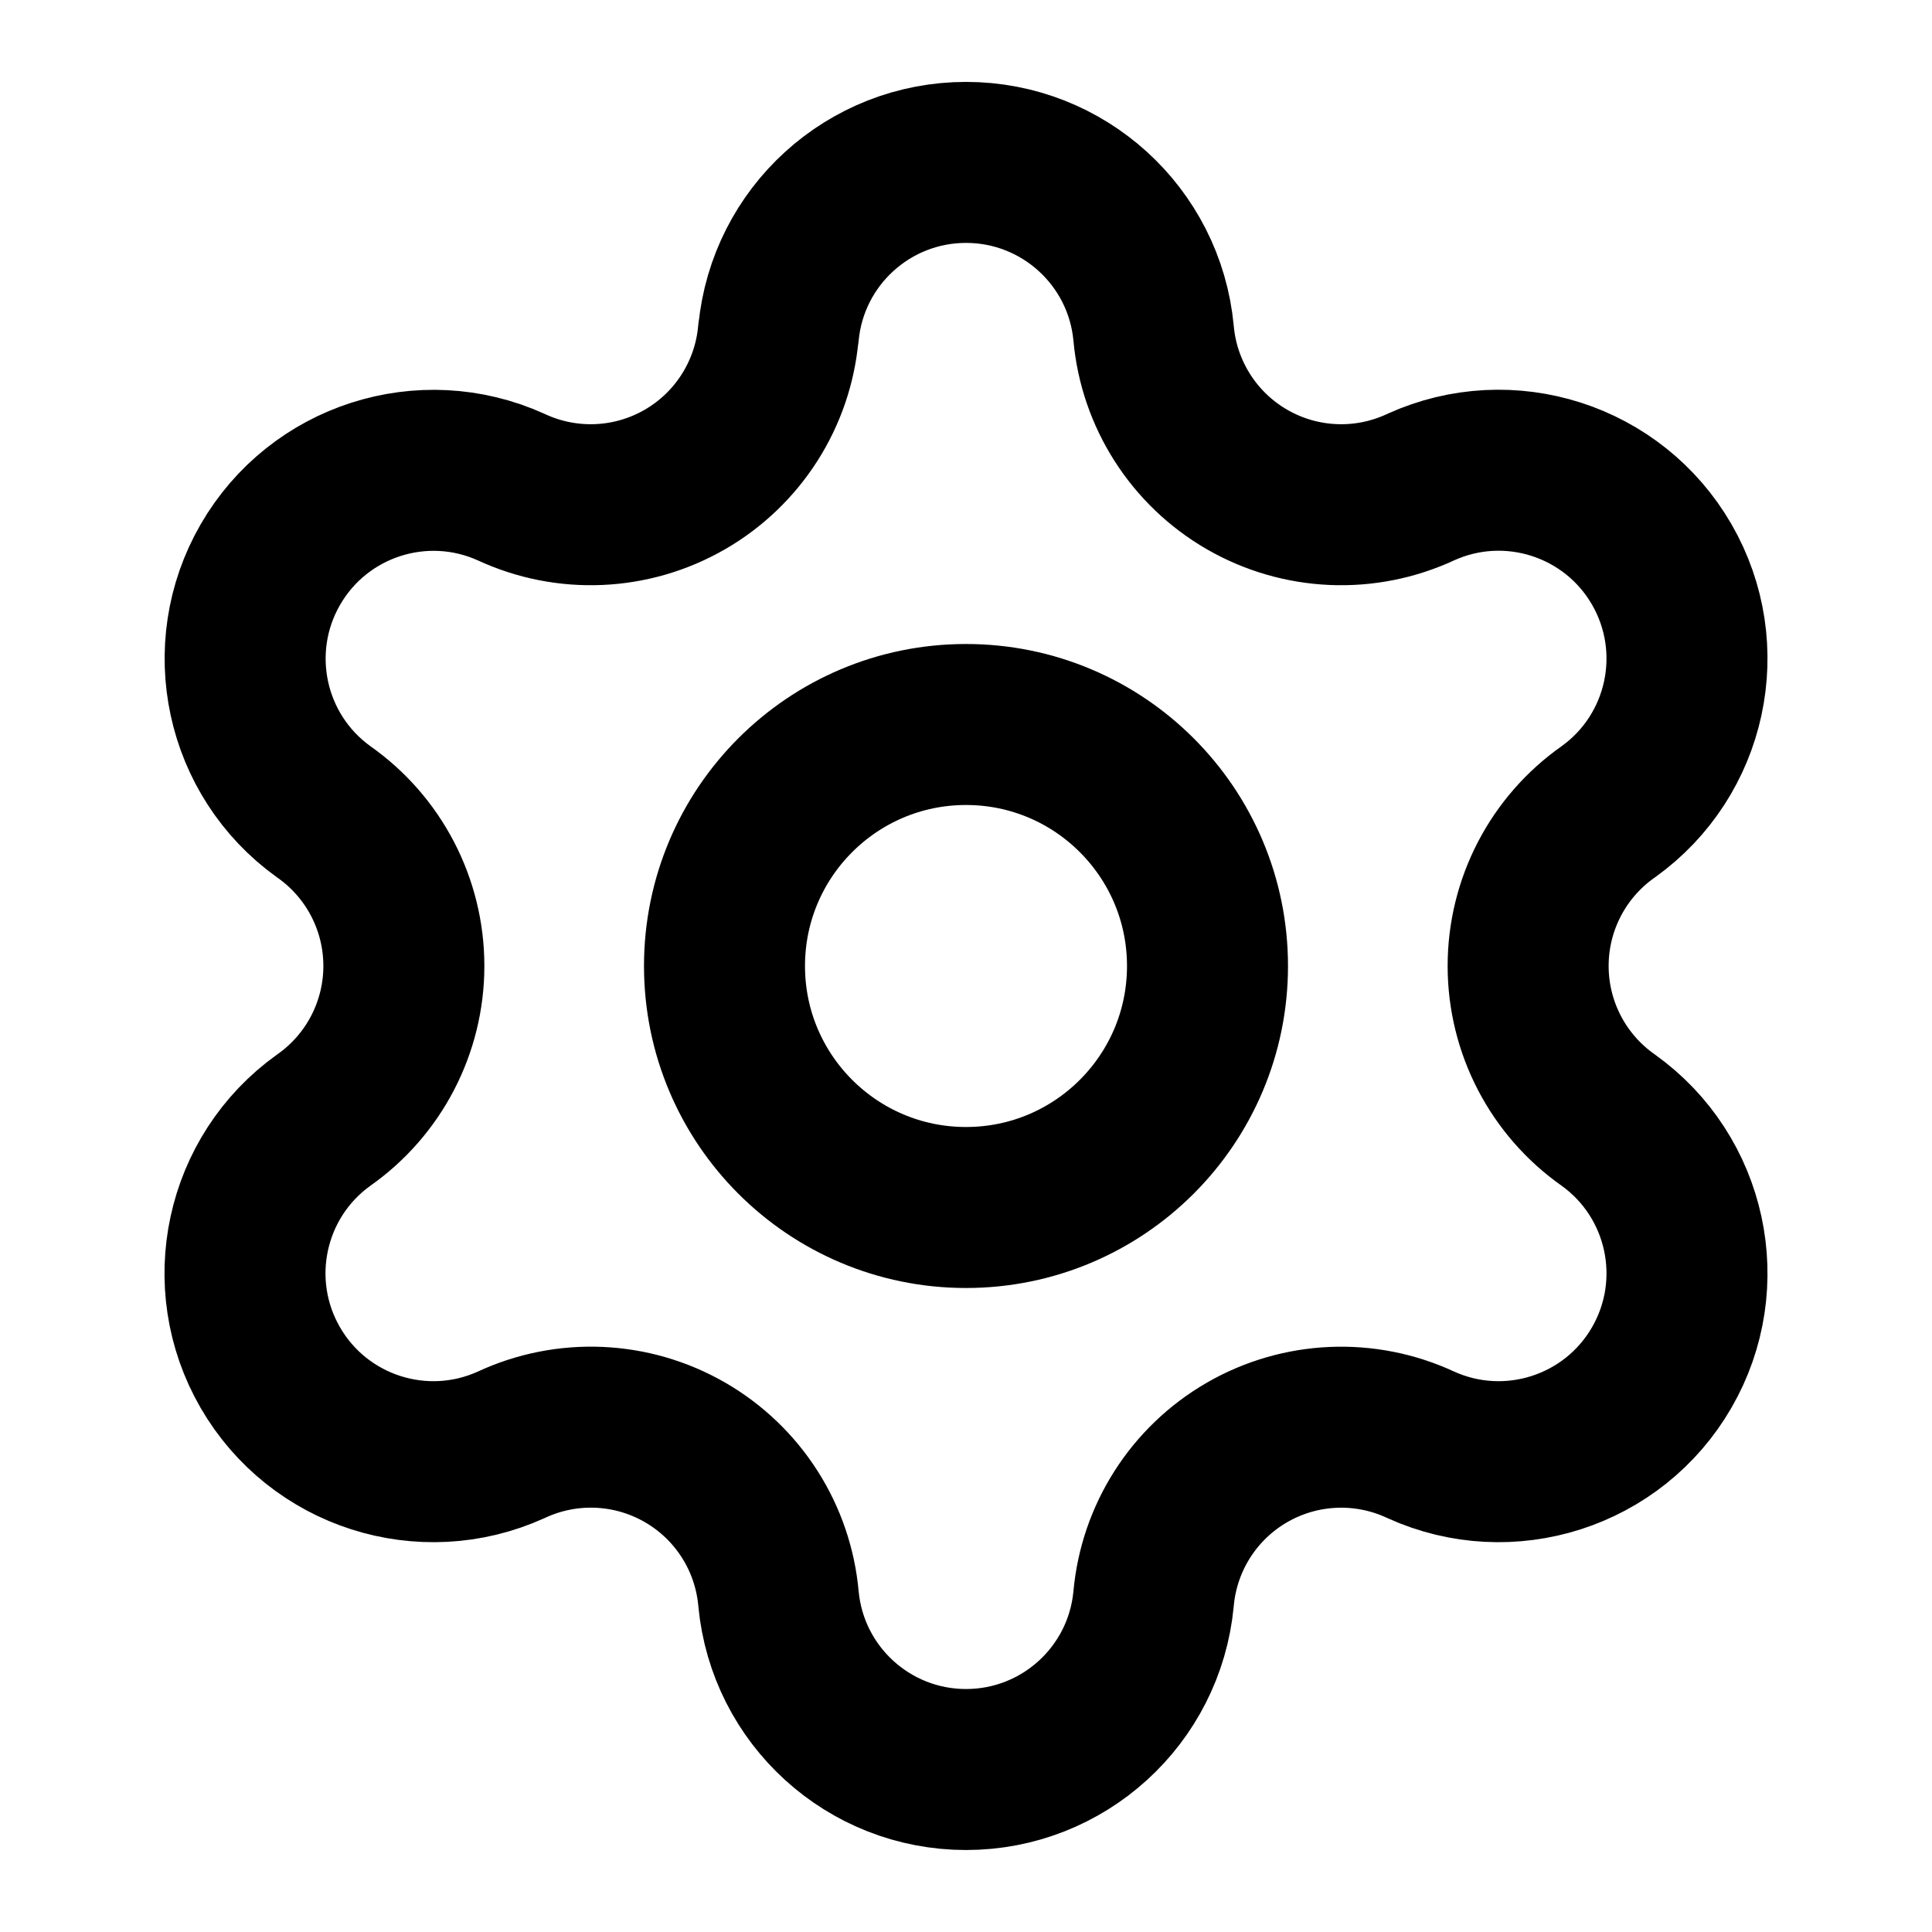
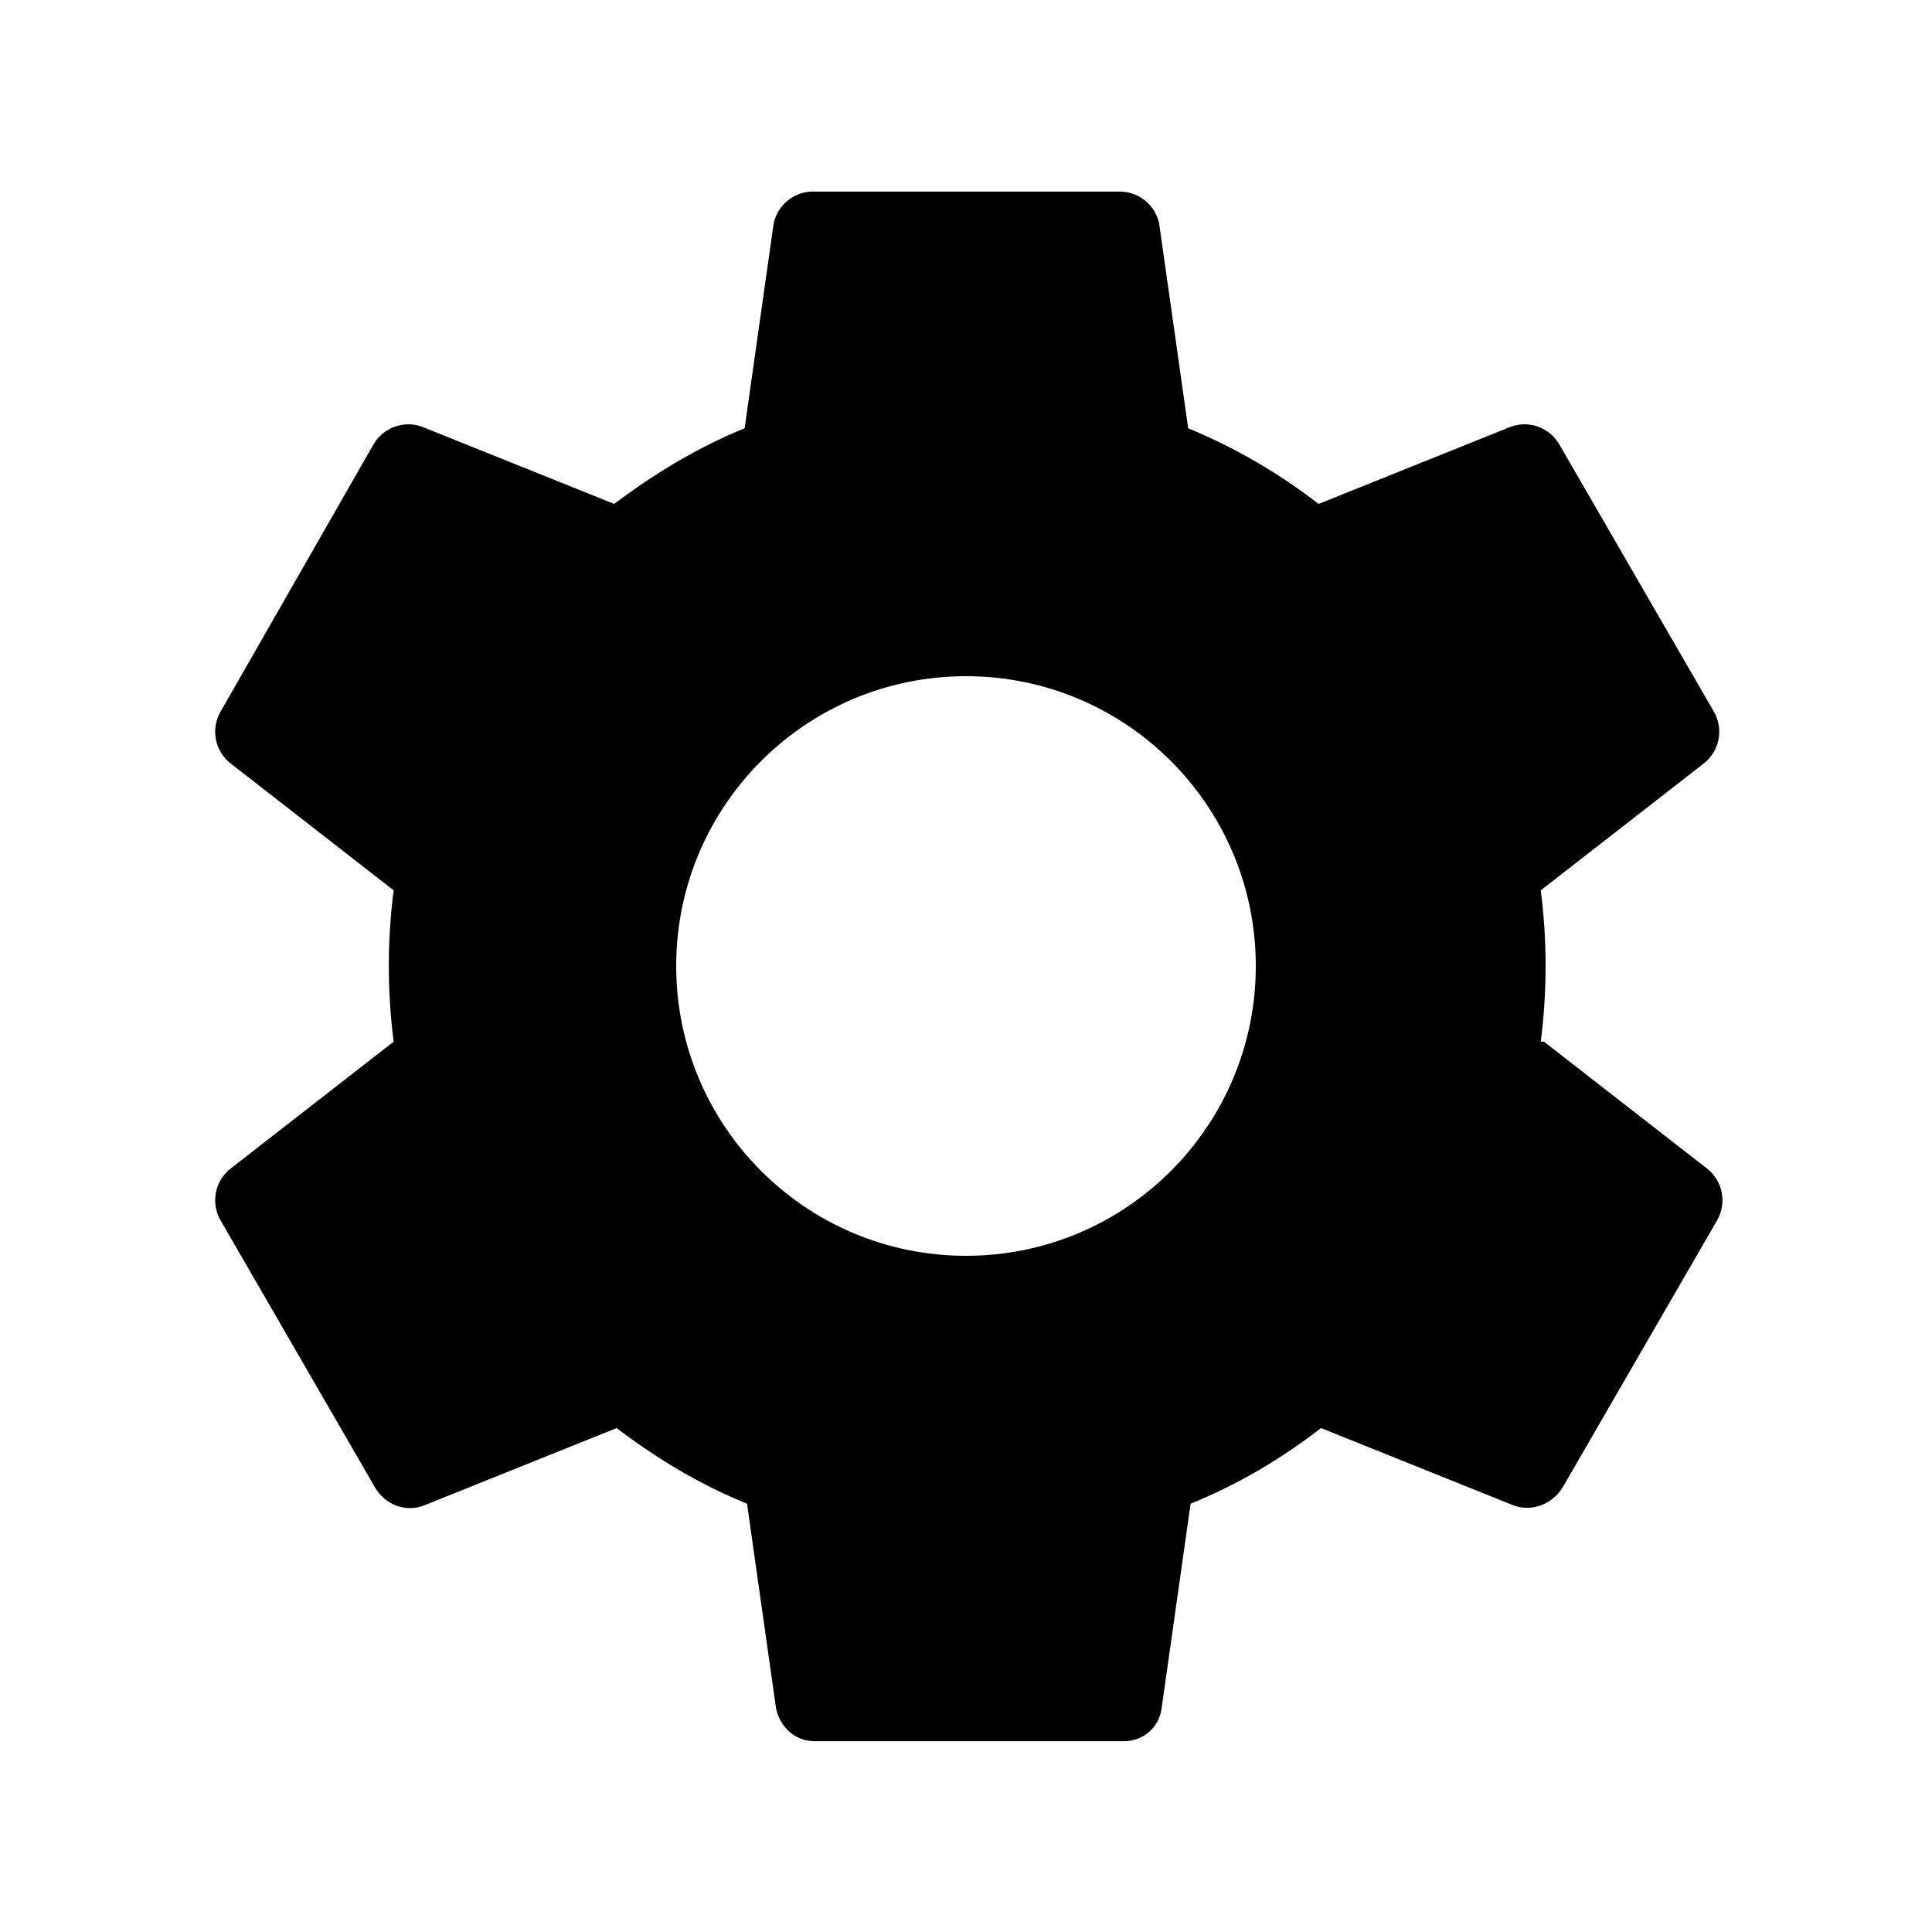
- <svg xmlns="http://www.w3.org/2000/svg" class="lucide lucide-settings" width="24" height="24" viewBox="0 0 24 24" fill="none" stroke="currentColor" stroke-width="2" stroke-linecap="round" stroke-linejoin="round">
-   <path d="M9.671 4.136a2.34 2.34 0 0 1 4.659 0 2.34 2.34 0 0 0 3.319 1.915 2.34 2.34 0 0 1 2.33 4.033 2.34 2.34 0 0 0 0 3.831 2.34 2.34 0 0 1-2.33 4.033 2.34 2.34 0 0 0-3.319 1.915 2.34 2.34 0 0 1-4.659 0 2.34 2.34 0 0 0-3.32-1.915 2.34 2.34 0 0 1-2.33-4.033 2.34 2.34 0 0 0 0-3.831A2.34 2.34 0 0 1 6.35 6.051a2.34 2.34 0 0 0 3.319-1.915" />
-   <circle cx="12" cy="12" r="3" />
+ <svg xmlns="http://www.w3.org/2000/svg" width="24" height="24" viewBox="0 0 24 24" fill="currentColor">
+   <path d="M19.14 12.94c.04-.31.06-.63.06-.94s-.02-.63-.06-.94l2.03-1.58a.5.5 0 0 0 .12-.64l-1.92-3.32a.5.5 0 0 0-.6-.22l-2.39.96a7.03 7.03 0 0 0-1.62-.94l-.36-2.54a.5.5 0 0 0-.48-.4h-3.84a.5.5 0 0 0-.47.4l-.36 2.54c-.59.24-1.13.57-1.62.94l-2.39-.96a.5.5 0 0 0-.6.22L2.74 8.84a.5.5 0 0 0 .12.64l2.03 1.58c-.04.31-.06.63-.06.94s.02.63.06.94l-2.03 1.58a.5.5 0 0 0-.12.64l1.92 3.32c.13.22.39.31.61.22l2.39-.96c.5.38 1.03.7 1.62.94l.36 2.54c.05.24.24.41.48.41h3.84c.24 0 .44-.17.47-.41l.36-2.54c.59-.24 1.13-.56 1.62-.94l2.39.96c.22.08.47 0 .61-.22l1.92-3.32a.5.5 0 0 0-.12-.64l-2.03-1.58zM12 15.6A3.6 3.6 0 1 1 12 8.4a3.6 3.6 0 0 1 0 7.2z" />
</svg>
